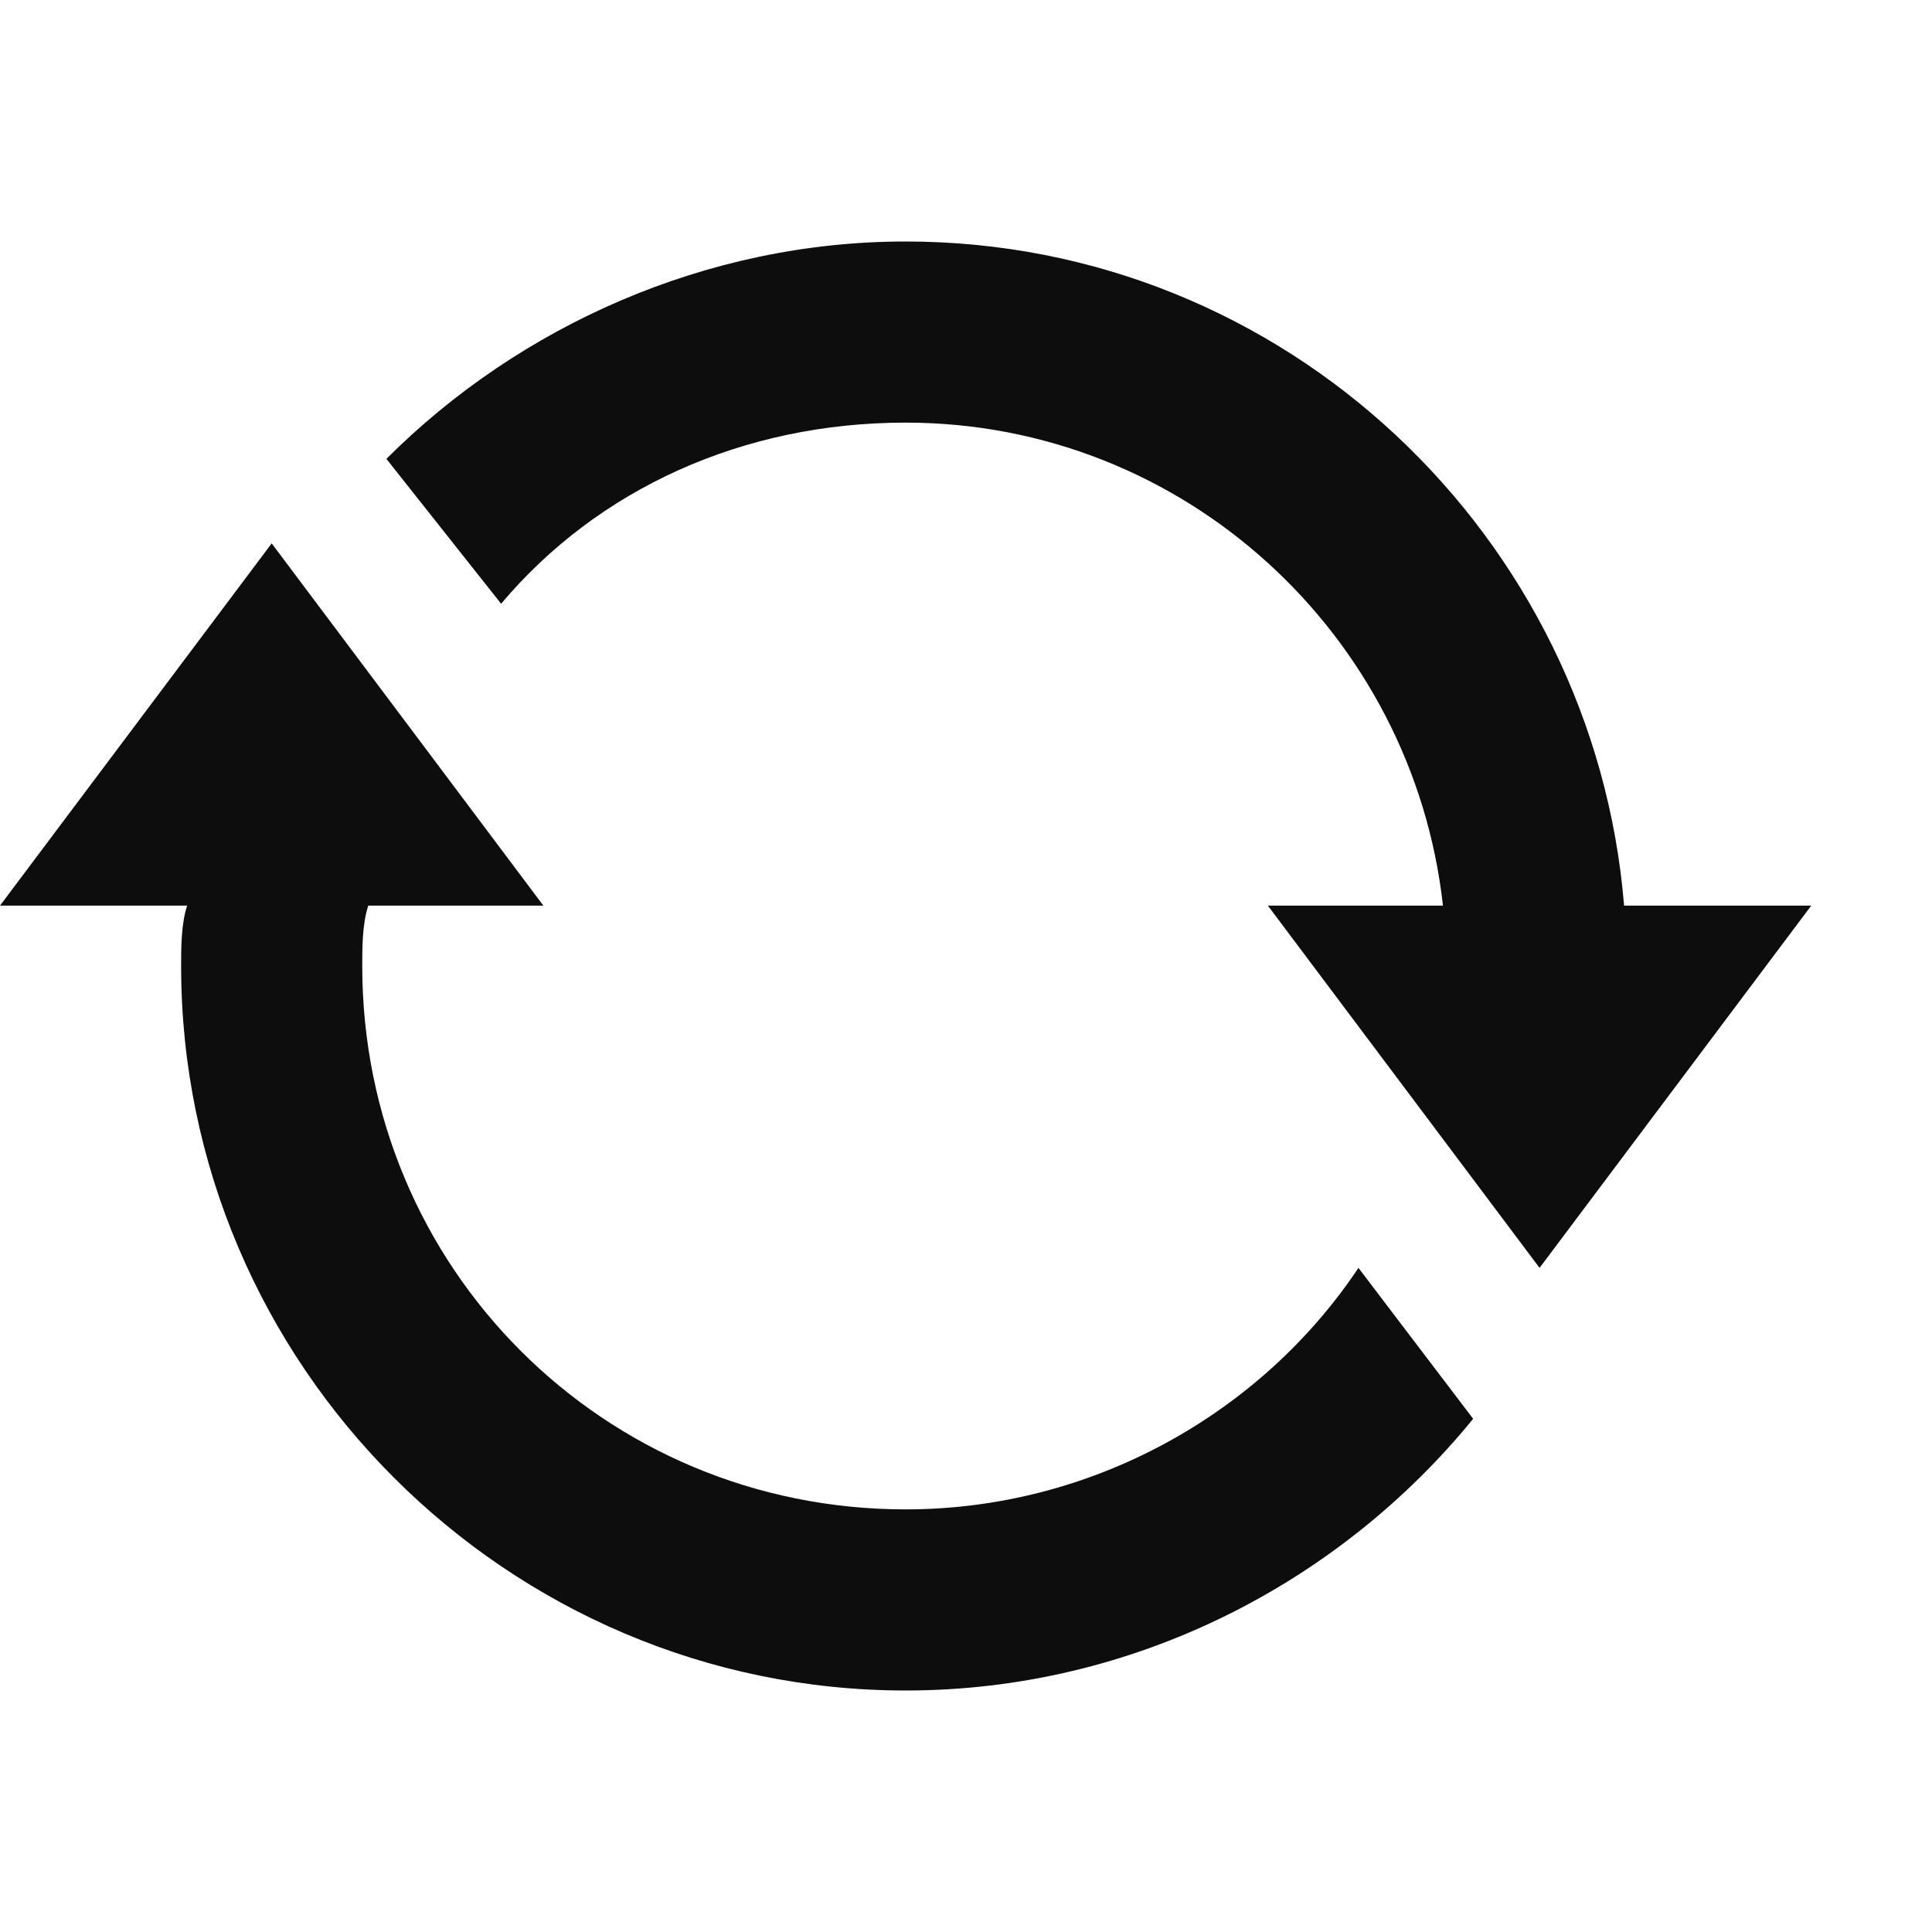
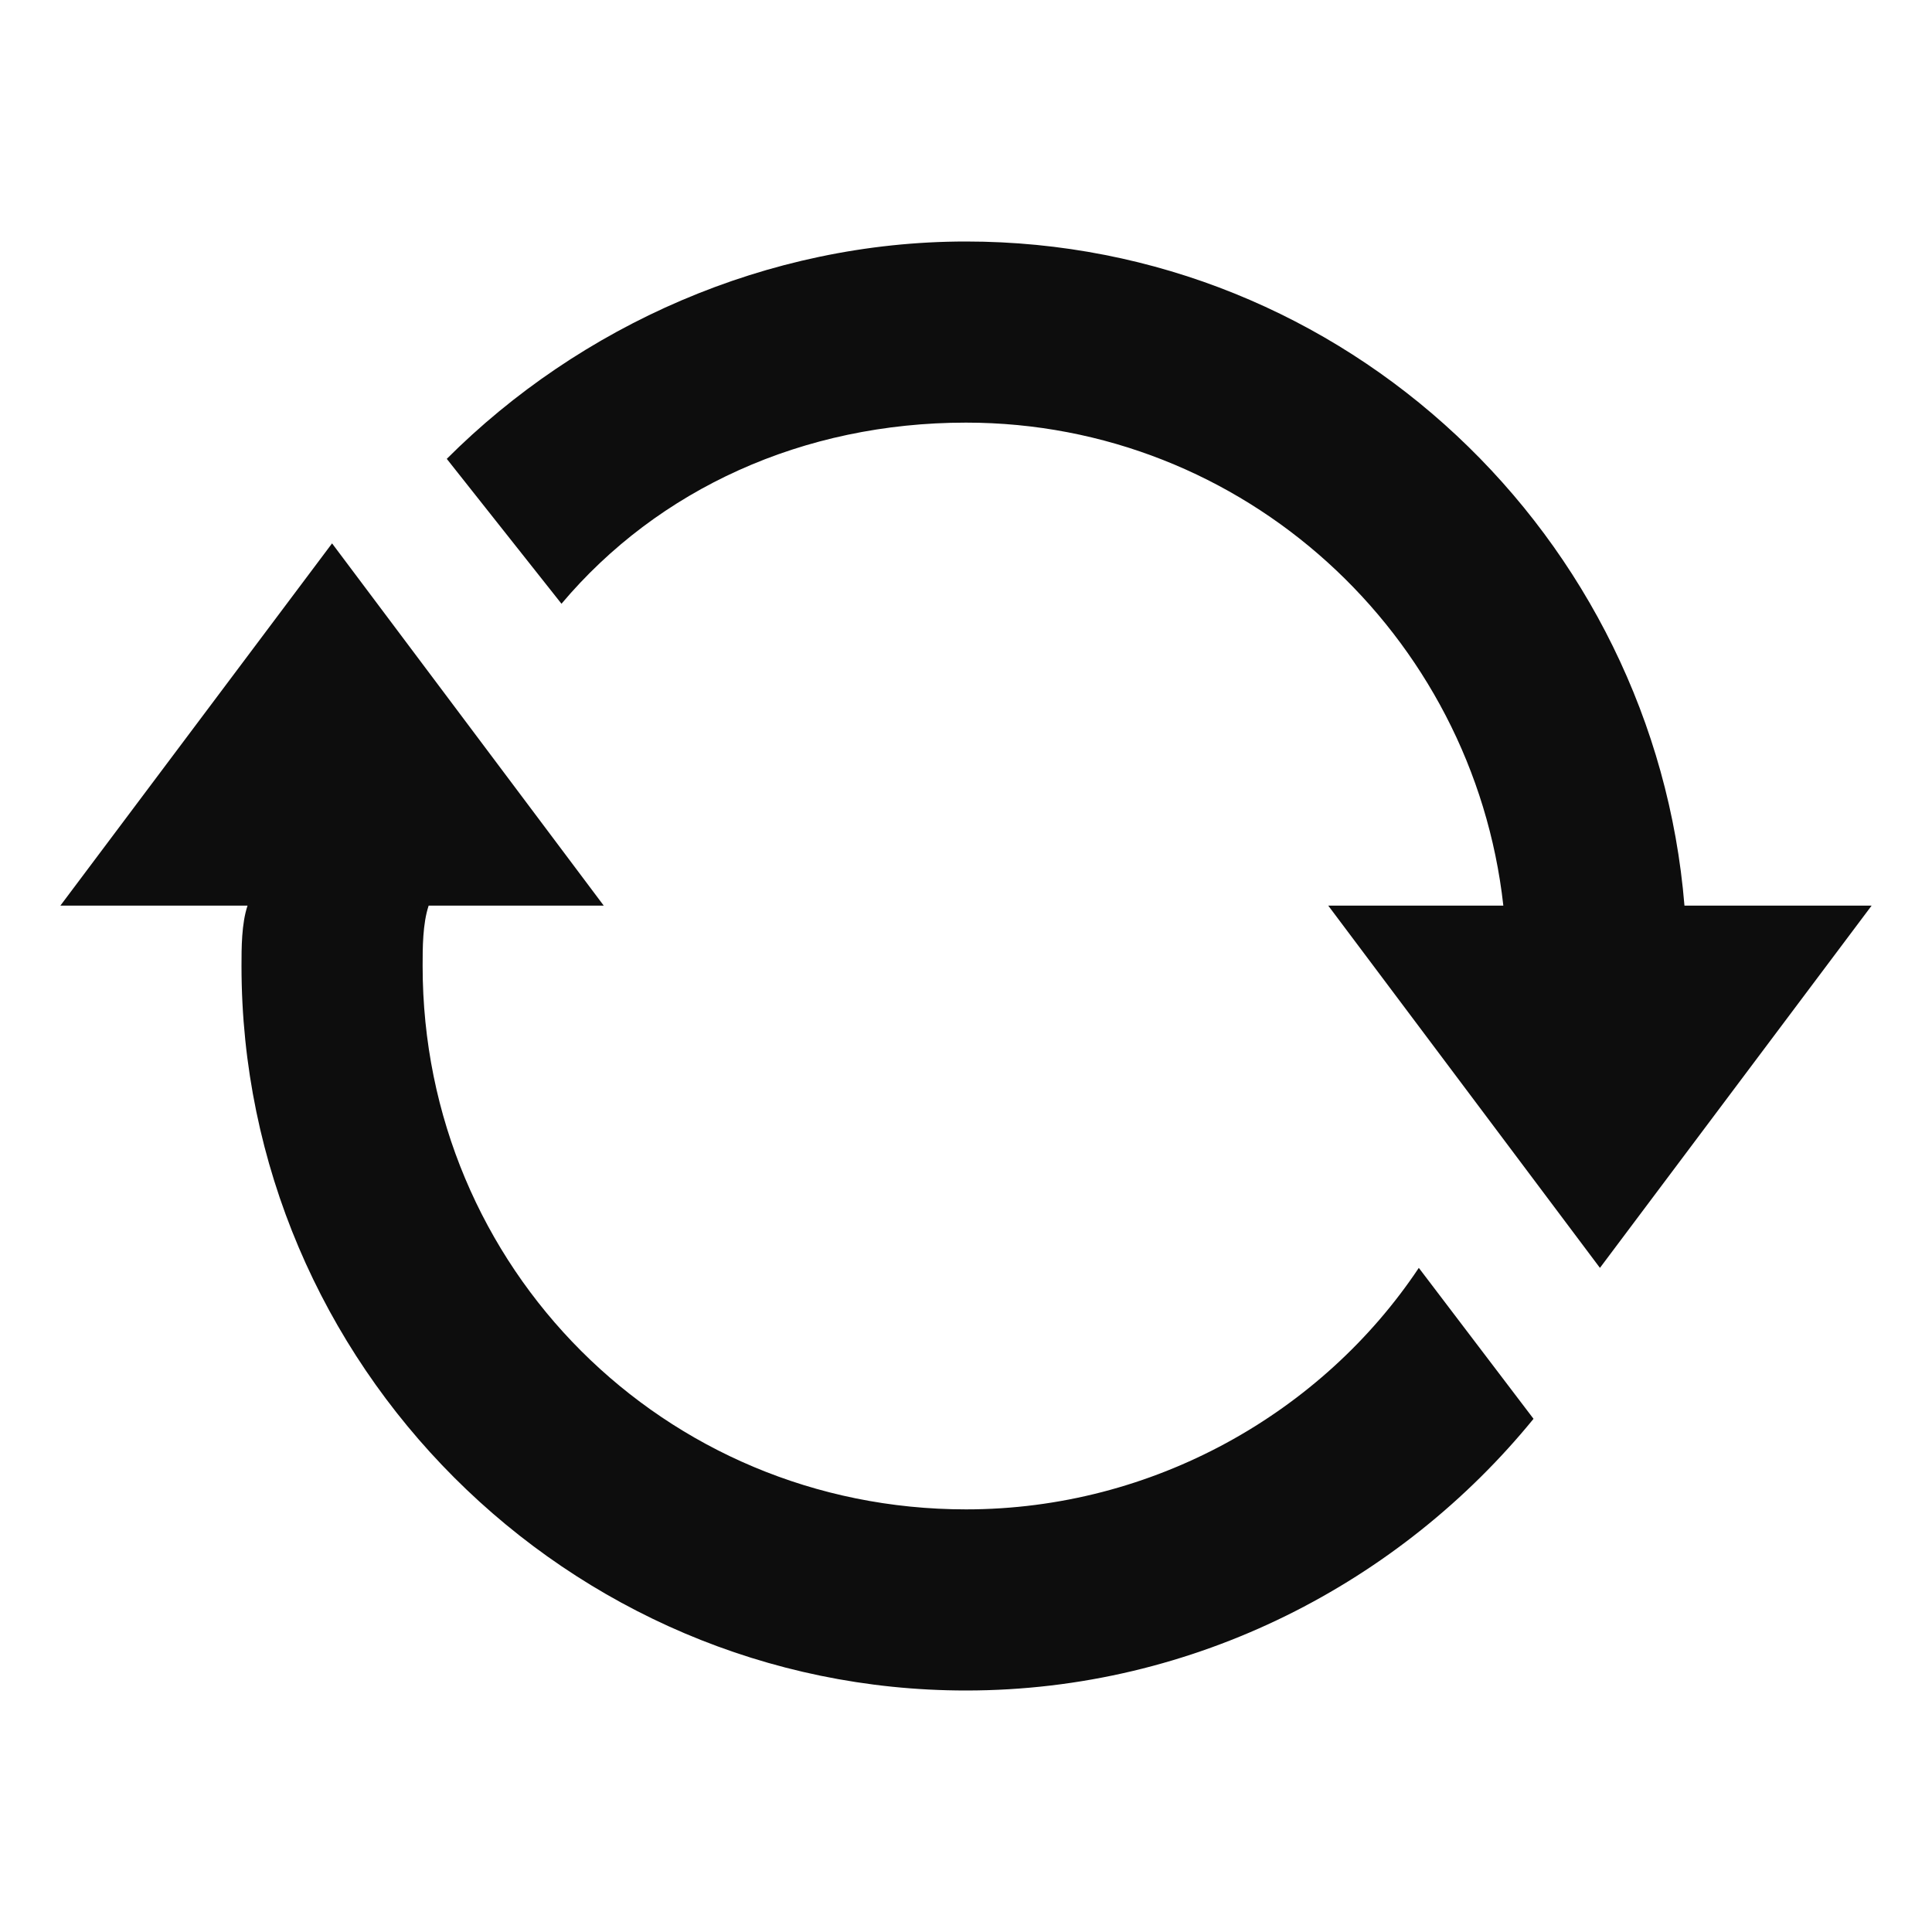
<svg xmlns="http://www.w3.org/2000/svg" aria-labelledby="title" version="1.1" width="32" height="32" viewBox="0 0 32 32">
-   <path fill="#0d0d0d" class="icons-background" d="M22.5 21l1.9 2.5c-2.2 2.7-5.6 4.5-9.4 4.5-6.6 0-12-5.4-12-12 0-0.3 0-0.7 0.1-1h-3.1l4.5-6 4.5 6h-2.9c-0.1 0.3-0.1 0.7-0.1 1 0 5 4 9 9 9 3.1 0 5.9-1.6 7.5-4v0zM26.9 15c-0.5-6.1-5.6-11-11.9-11-3.3 0-6.4 1.4-8.6 3.6l1.9 2.4c1.6-1.9 4-3 6.7-3 4.6 0 8.4 3.5 8.9 8h-2.9l4.5 6 4.5-6h-3.1z" />
+   <path fill="#0d0d0d" class="icons-background" d="M23.5,21l1.9,2.5C23.2,26.2,19.8,28,16,28C9.4,28,4,22.6,4,16c0-0.3,0-0.7,0.1-1H1l4.5-6l4.5,6H7.1 C7,15.3,7,15.7,7,16c0,5,4,9,9,9C19.1,25,21.9,23.4,23.5,21L23.5,21z M27.9,15C27.4,8.9,22.3,4,16,4c-3.3,0-6.4,1.4-8.6,3.6L9.3,10 c1.6-1.9,4-3,6.7-3c4.6,0,8.4,3.5,8.9,8H22l4.5,6l4.5-6H27.9z" />
</svg>
